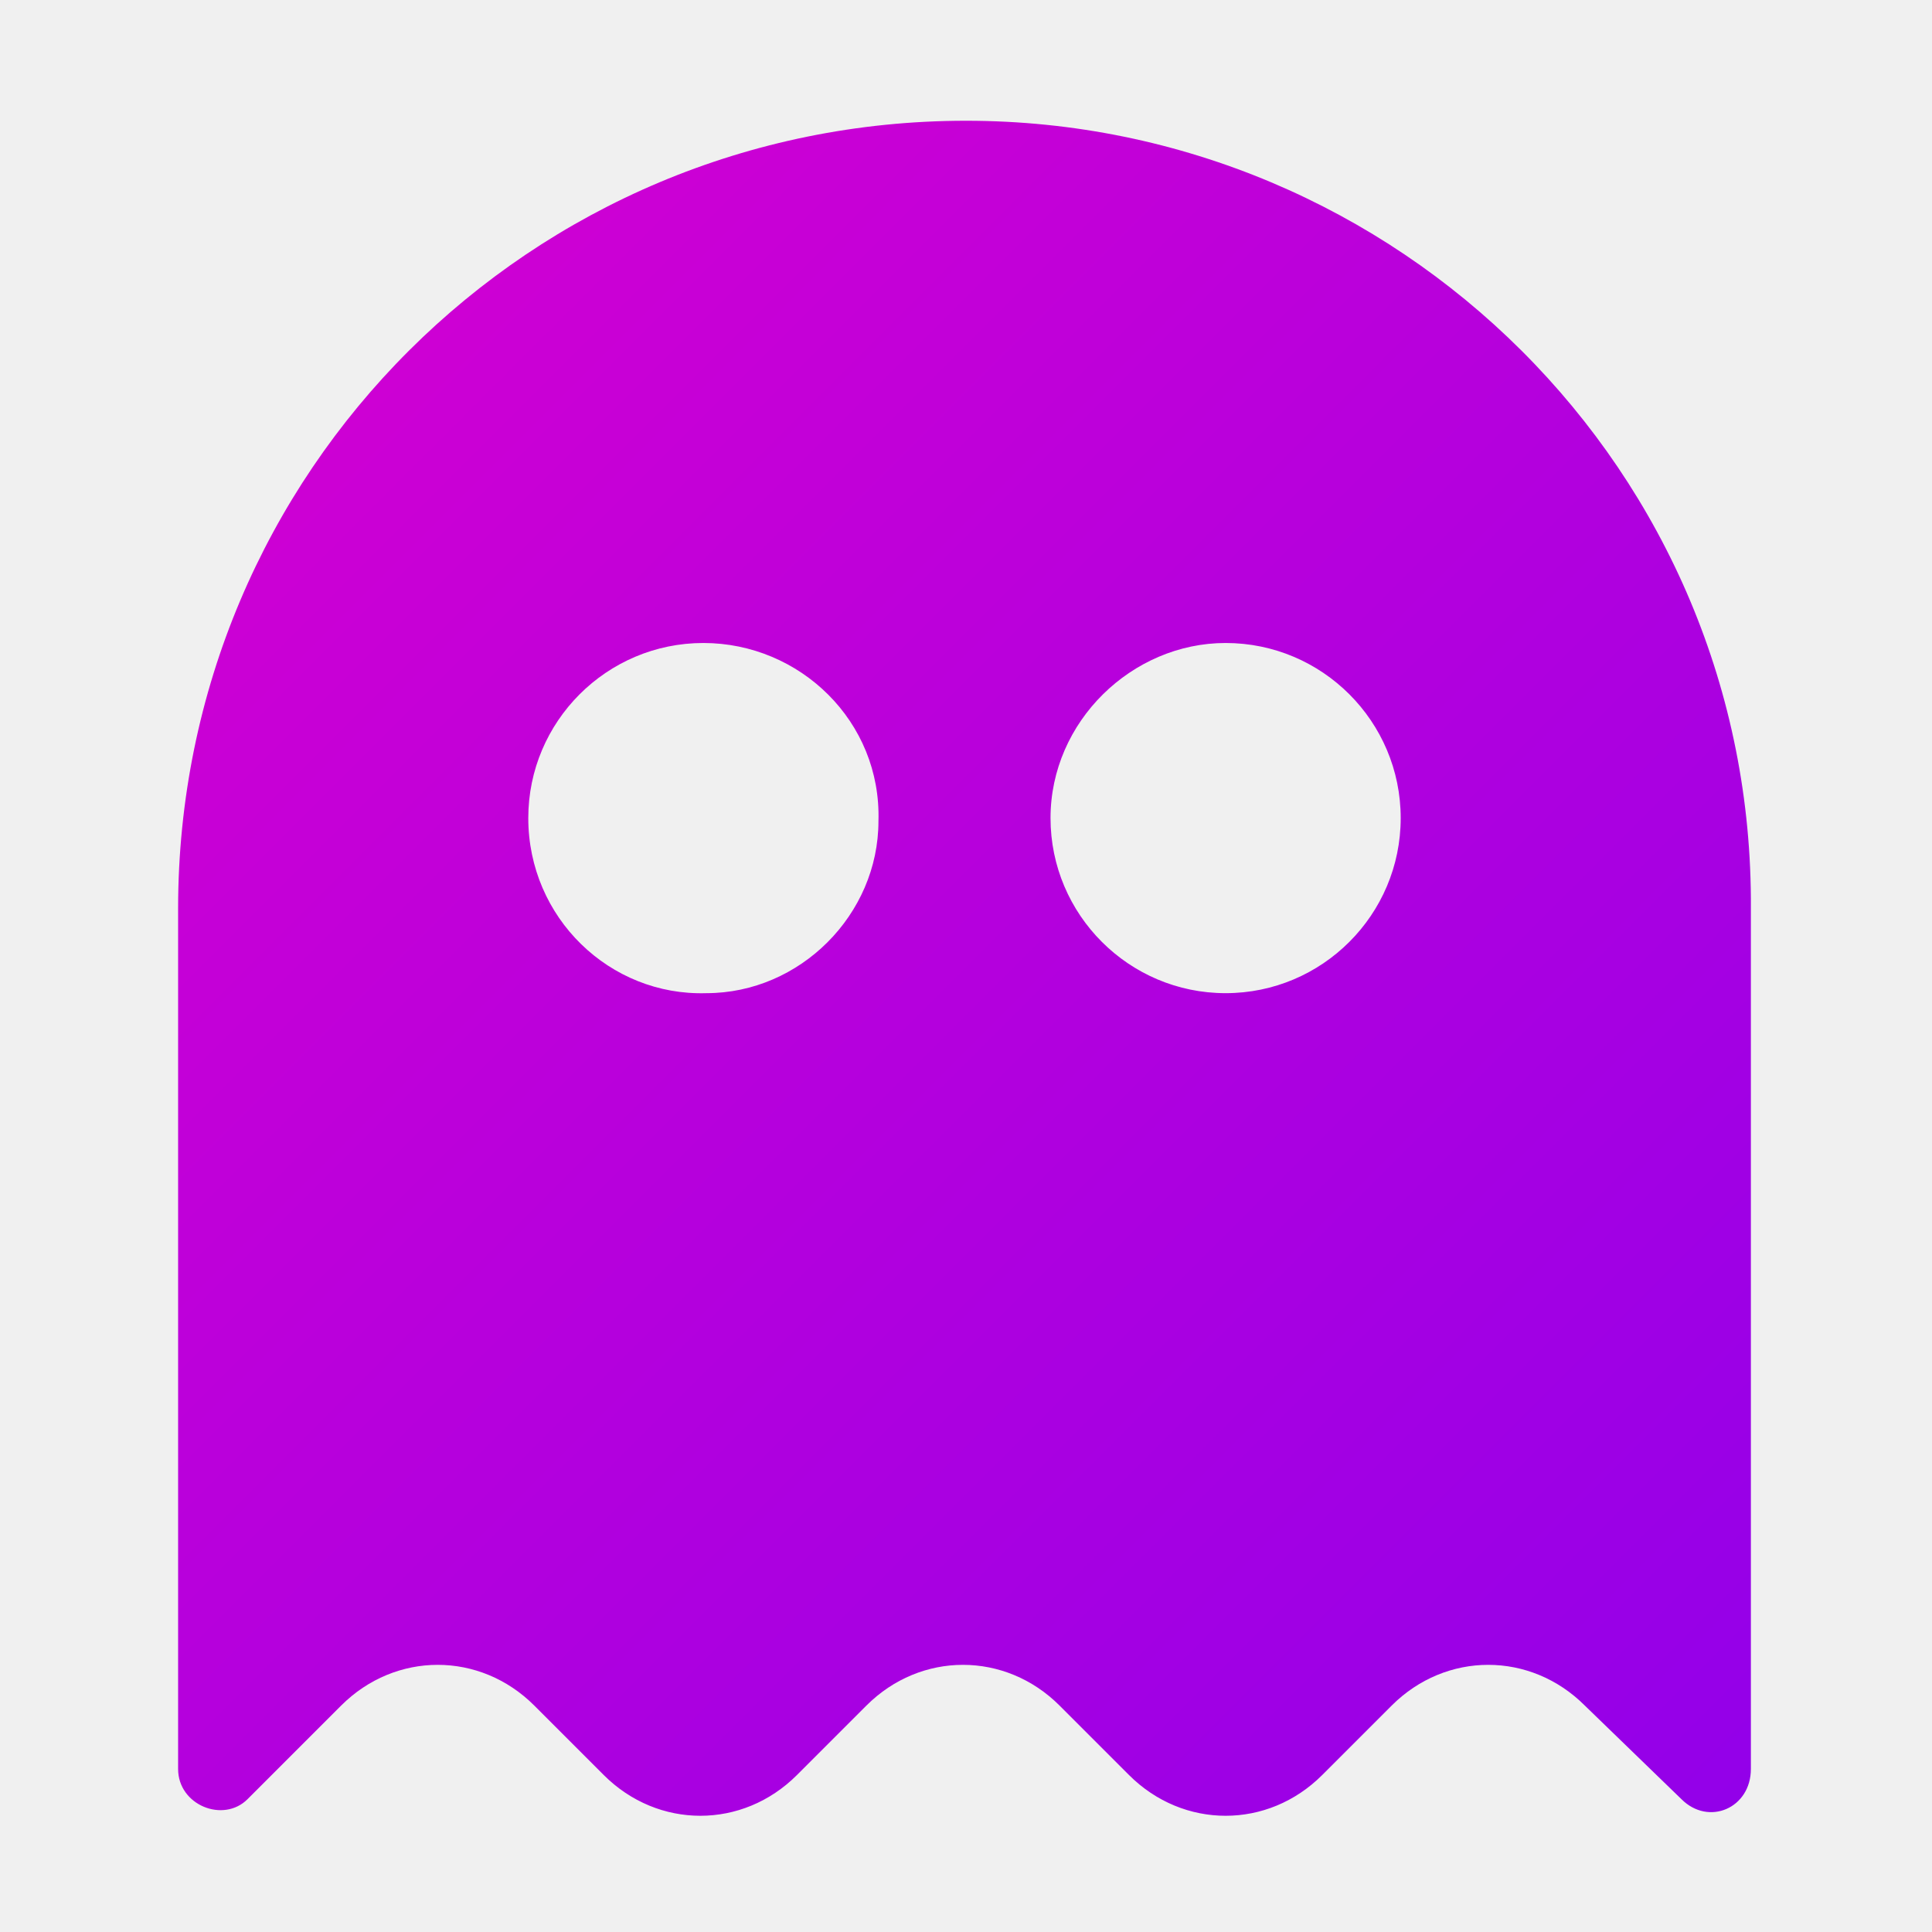
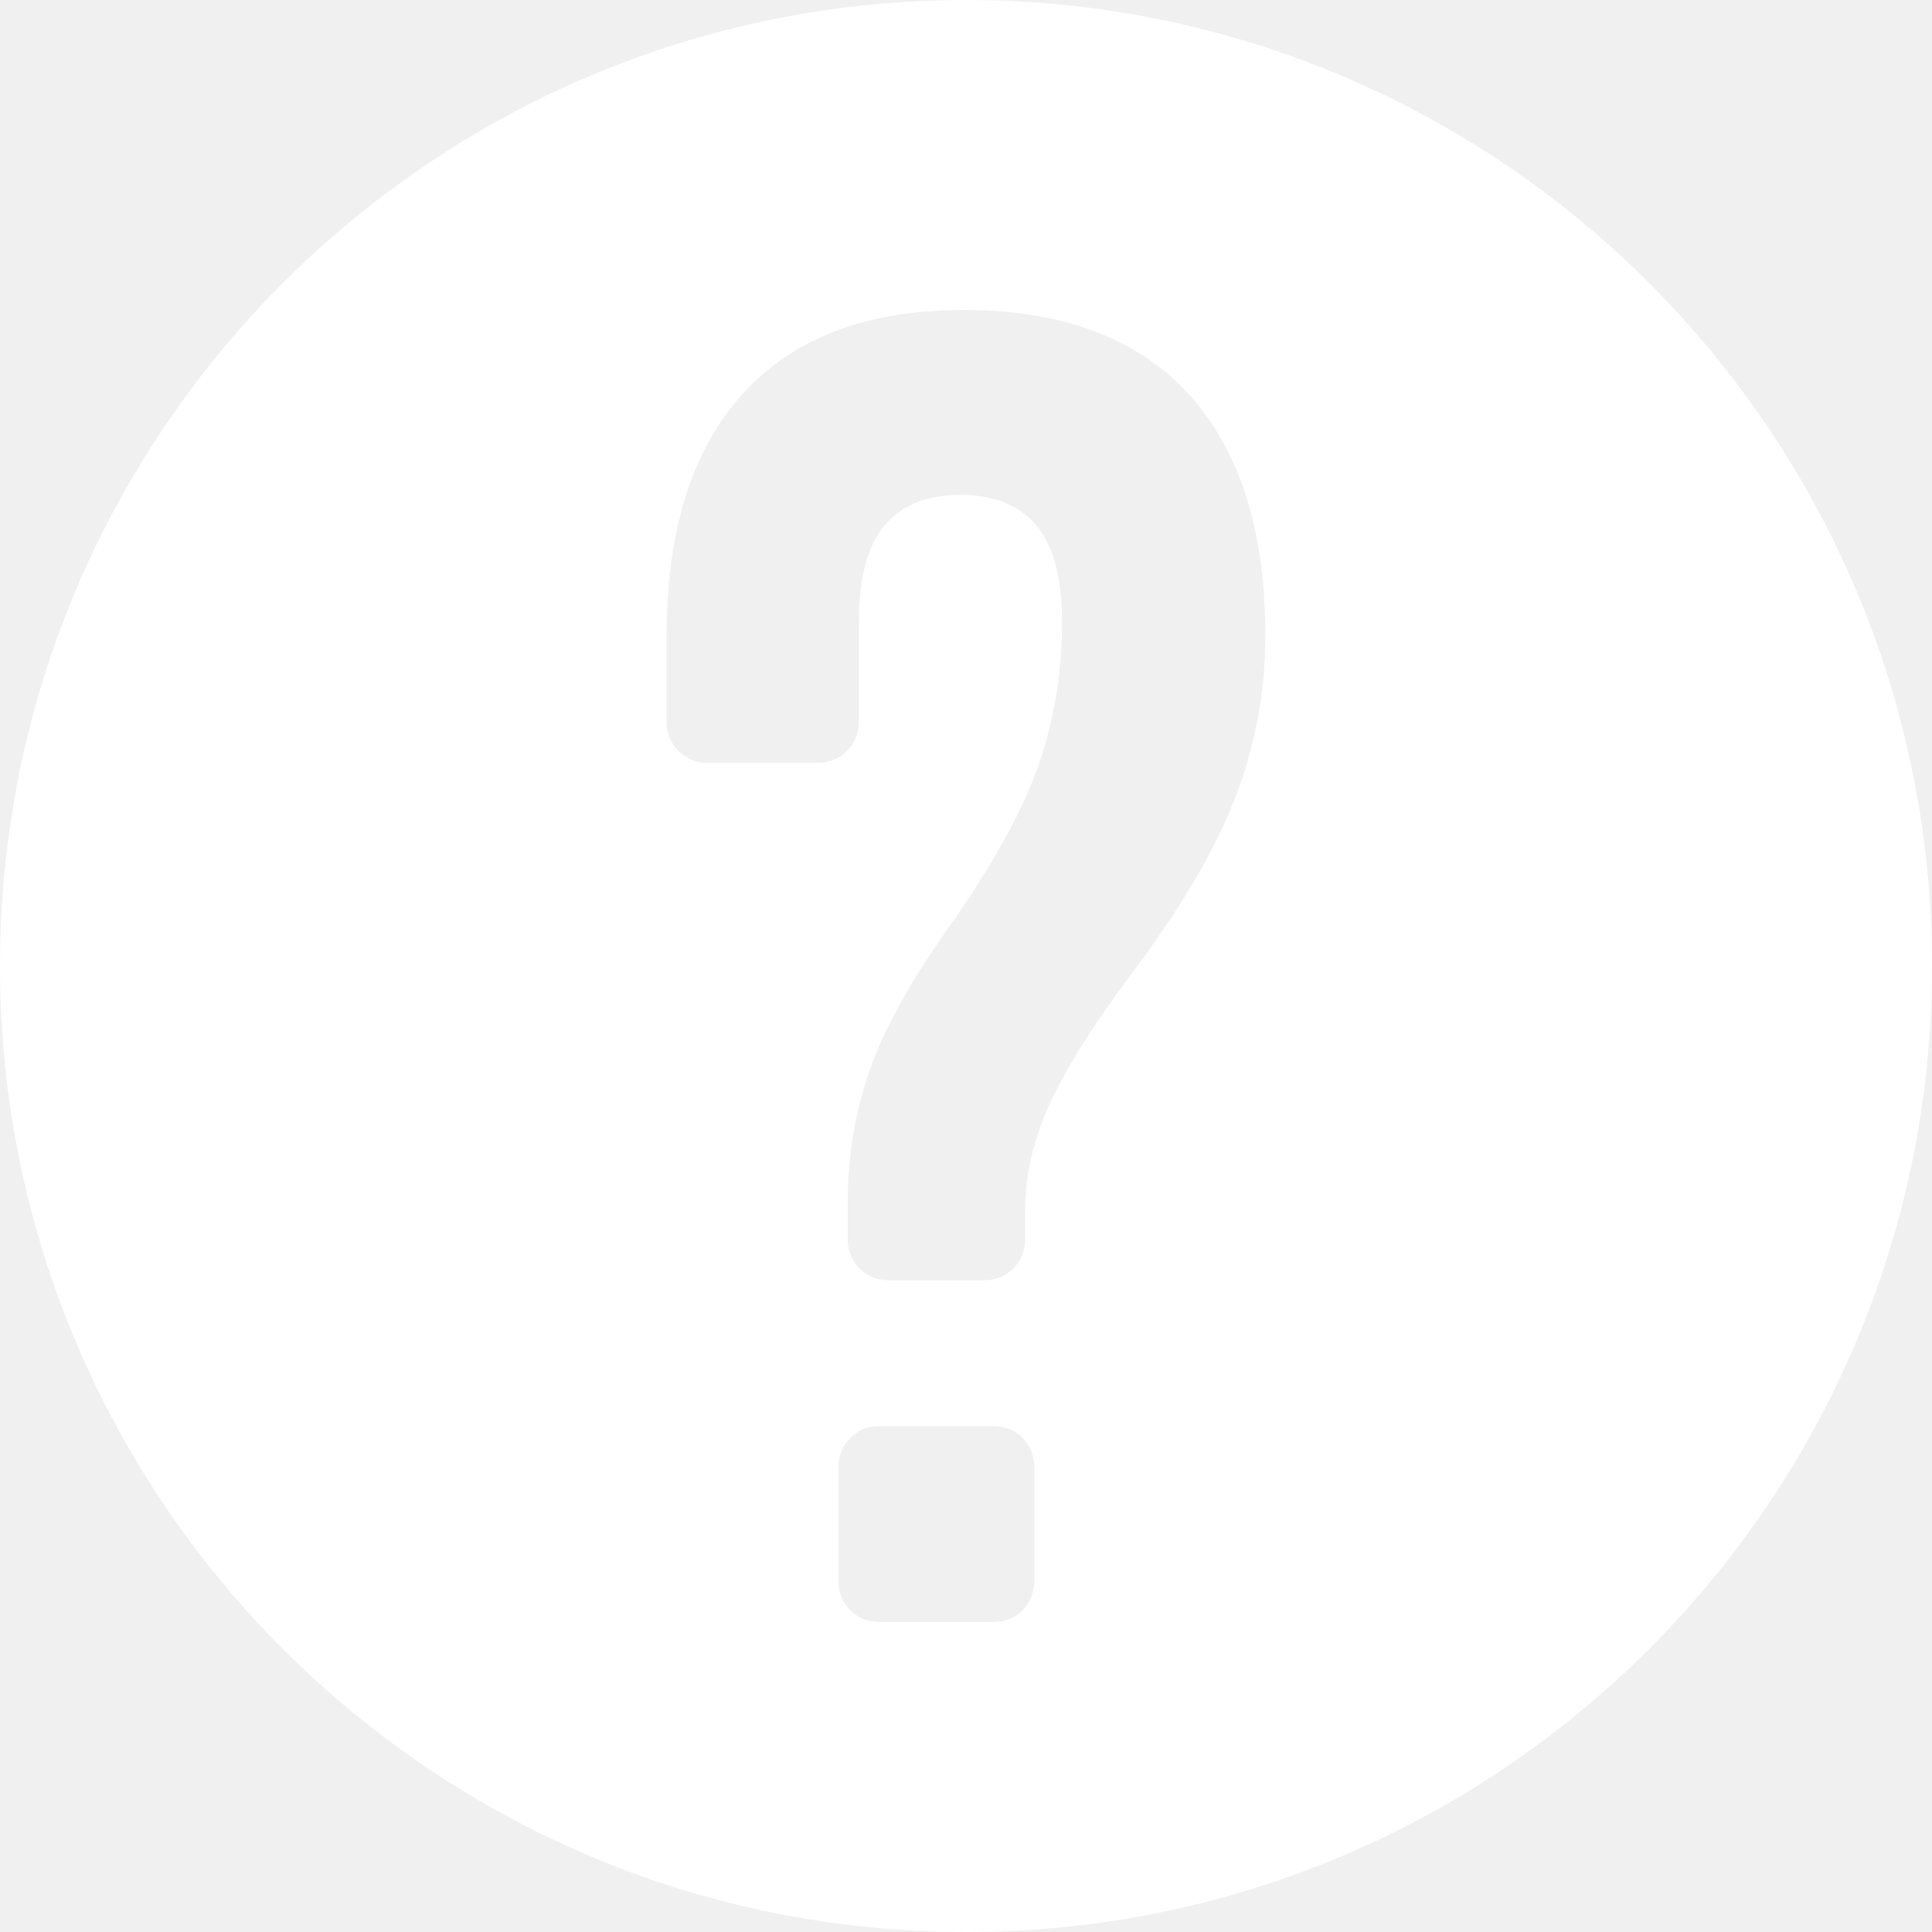
- <svg xmlns="http://www.w3.org/2000/svg" width="64" height="64">
-   <linearGradient id="a" x1="8.962" x2="54.958" y1="49.776" y2="3.78" gradientTransform="matrix(1 0 0 -1 0 66)" gradientUnits="userSpaceOnUse">
-     <stop offset="0" style="stop-color:#cd00d4" />
-     <stop offset="1" style="stop-color:#9300e9" />
-   </linearGradient>
-   <path d="M32 4C17.6 4 5.9 15.6 5.9 30.1v28.5c0 1.2 1.5 1.8 2.3 1l3.1-3.1c1.8-1.8 4.6-1.8 6.4 0l2.3 2.3c1.8 1.8 4.6 1.8 6.4 0l2.3-2.3c1.8-1.8 4.6-1.8 6.4 0l2.3 2.3c1.8 1.8 4.6 1.8 6.4 0l2.3-2.3c1.8-1.8 4.6-1.8 6.4 0l3.2 3.1c.9.9 2.3.3 2.3-1V30.1C58.1 15.6 46.3 4 32 4m-8.7 17.3c3.2 0 5.9 2.6 5.8 5.9 0 3.1-2.6 5.7-5.7 5.7-3.2.1-5.9-2.5-5.9-5.8 0-3.2 2.6-5.8 5.8-5.8m17.3 0c3.2 0 5.8 2.6 5.8 5.8s-2.6 5.8-5.8 5.8c-3.2 0-5.8-2.6-5.8-5.8s2.7-5.8 5.8-5.8z" style="fill:url(#a)" />
+ <svg xmlns="http://www.w3.org/2000/svg" viewBox="0 0 400 400">
+   <path fill="#fff" d="M200 0C89.543 0 0 89.543 0 200s89.543 200 200 200 200-89.543 200-200S310.457 0 200 0m14.145 327.502a8.32 8.32 0 0 1-8.318 8.318h-23.914a8.32 8.32 0 0 1-8.318-8.318v-23.915a8.32 8.32 0 0 1 8.318-8.318h23.914a8.32 8.32 0 0 1 8.318 8.318zm41.519-162.124h-.011c-4.206 10.847-11.412 23.02-21.618 36.54q-12.244 16.45-17.02 27.357c-3.196 7.27-4.782 14.346-4.782 21.237v6.224a8.32 8.32 0 0 1-8.318 8.318h-20.09a8.32 8.32 0 0 1-8.318-8.318v-7.746c0-9.434 1.468-18.422 4.402-26.976 2.924-8.542 8.347-18.422 16.26-29.65 9.184-13.009 15.433-24.225 18.748-33.67 3.315-9.434 4.978-19.38 4.978-29.846 0-9.184-1.782-15.879-5.358-20.085s-8.804-6.314-15.684-6.314-12.118 2.108-15.683 6.314c-3.576 4.206-5.358 10.901-5.358 20.085v20.756a8.32 8.32 0 0 1-8.318 8.318H146.34a8.32 8.32 0 0 1-8.318-8.318v-18.082c0-21.672 5.227-38.312 15.683-49.93 10.456-11.597 25.759-17.412 45.91-17.412s35.898 5.804 46.484 17.412 15.88 28.247 15.88 49.93c0 11.738-2.11 23.02-6.315 33.856" />
</svg>
